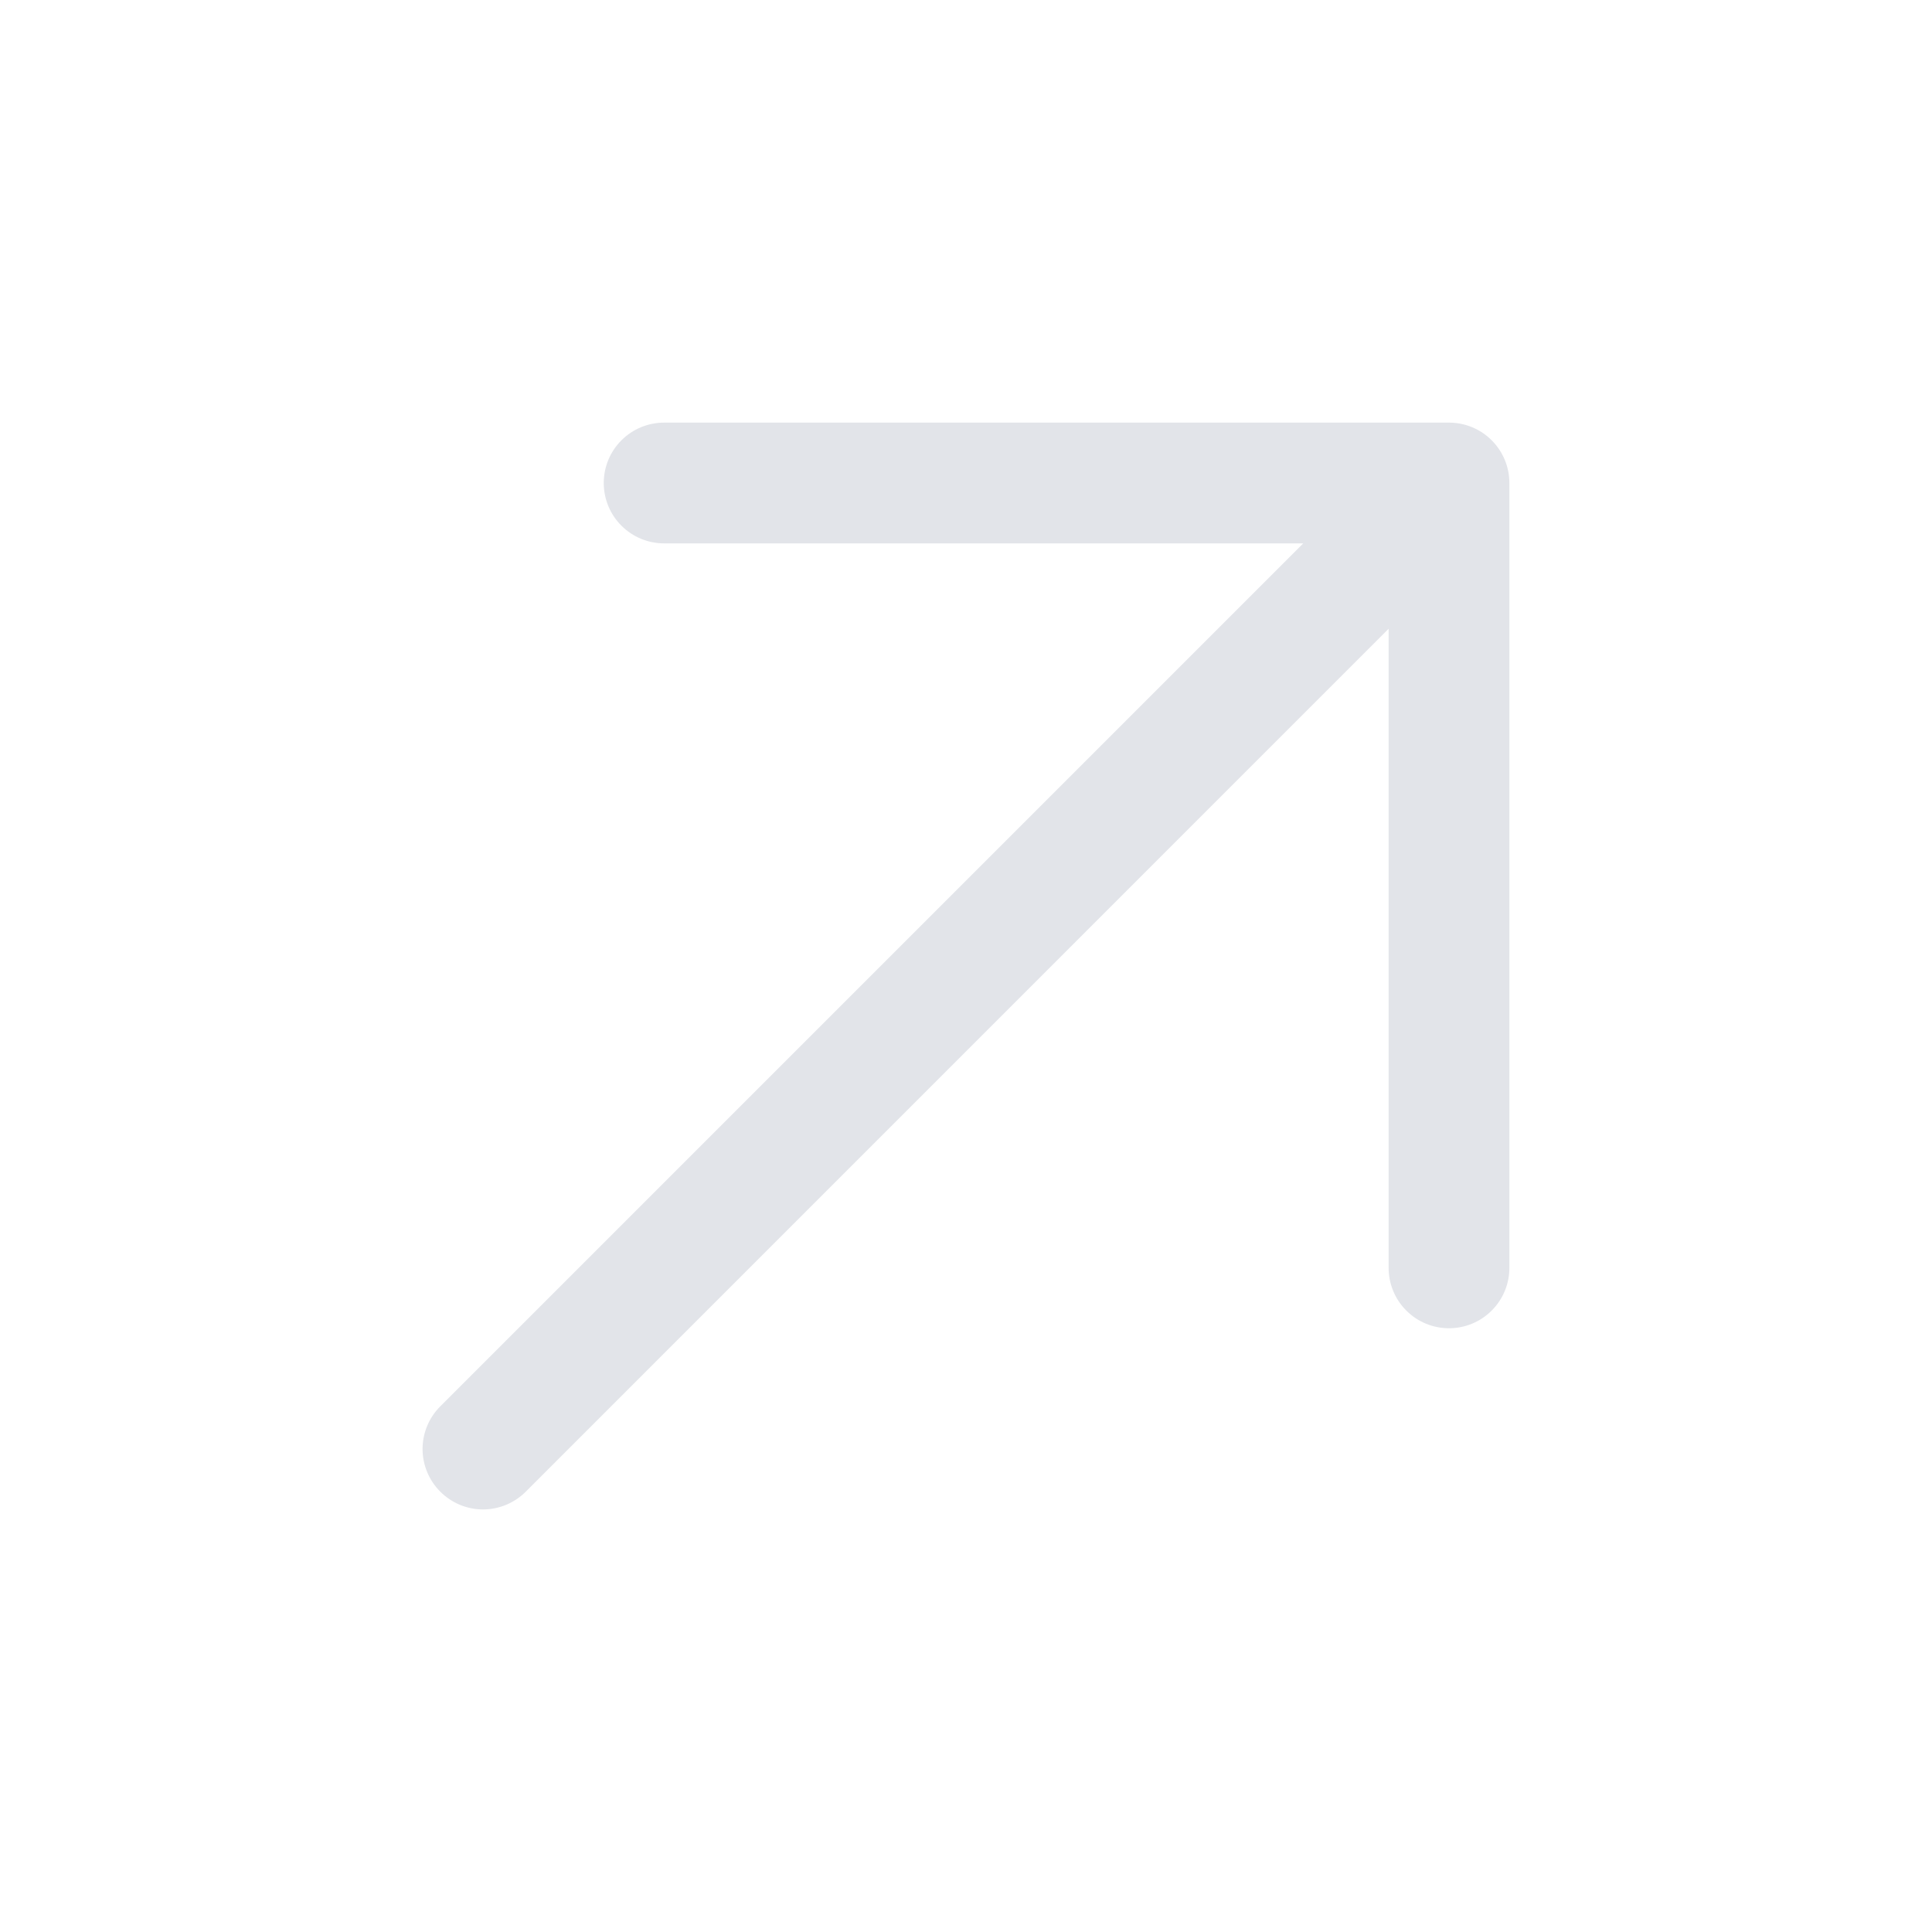
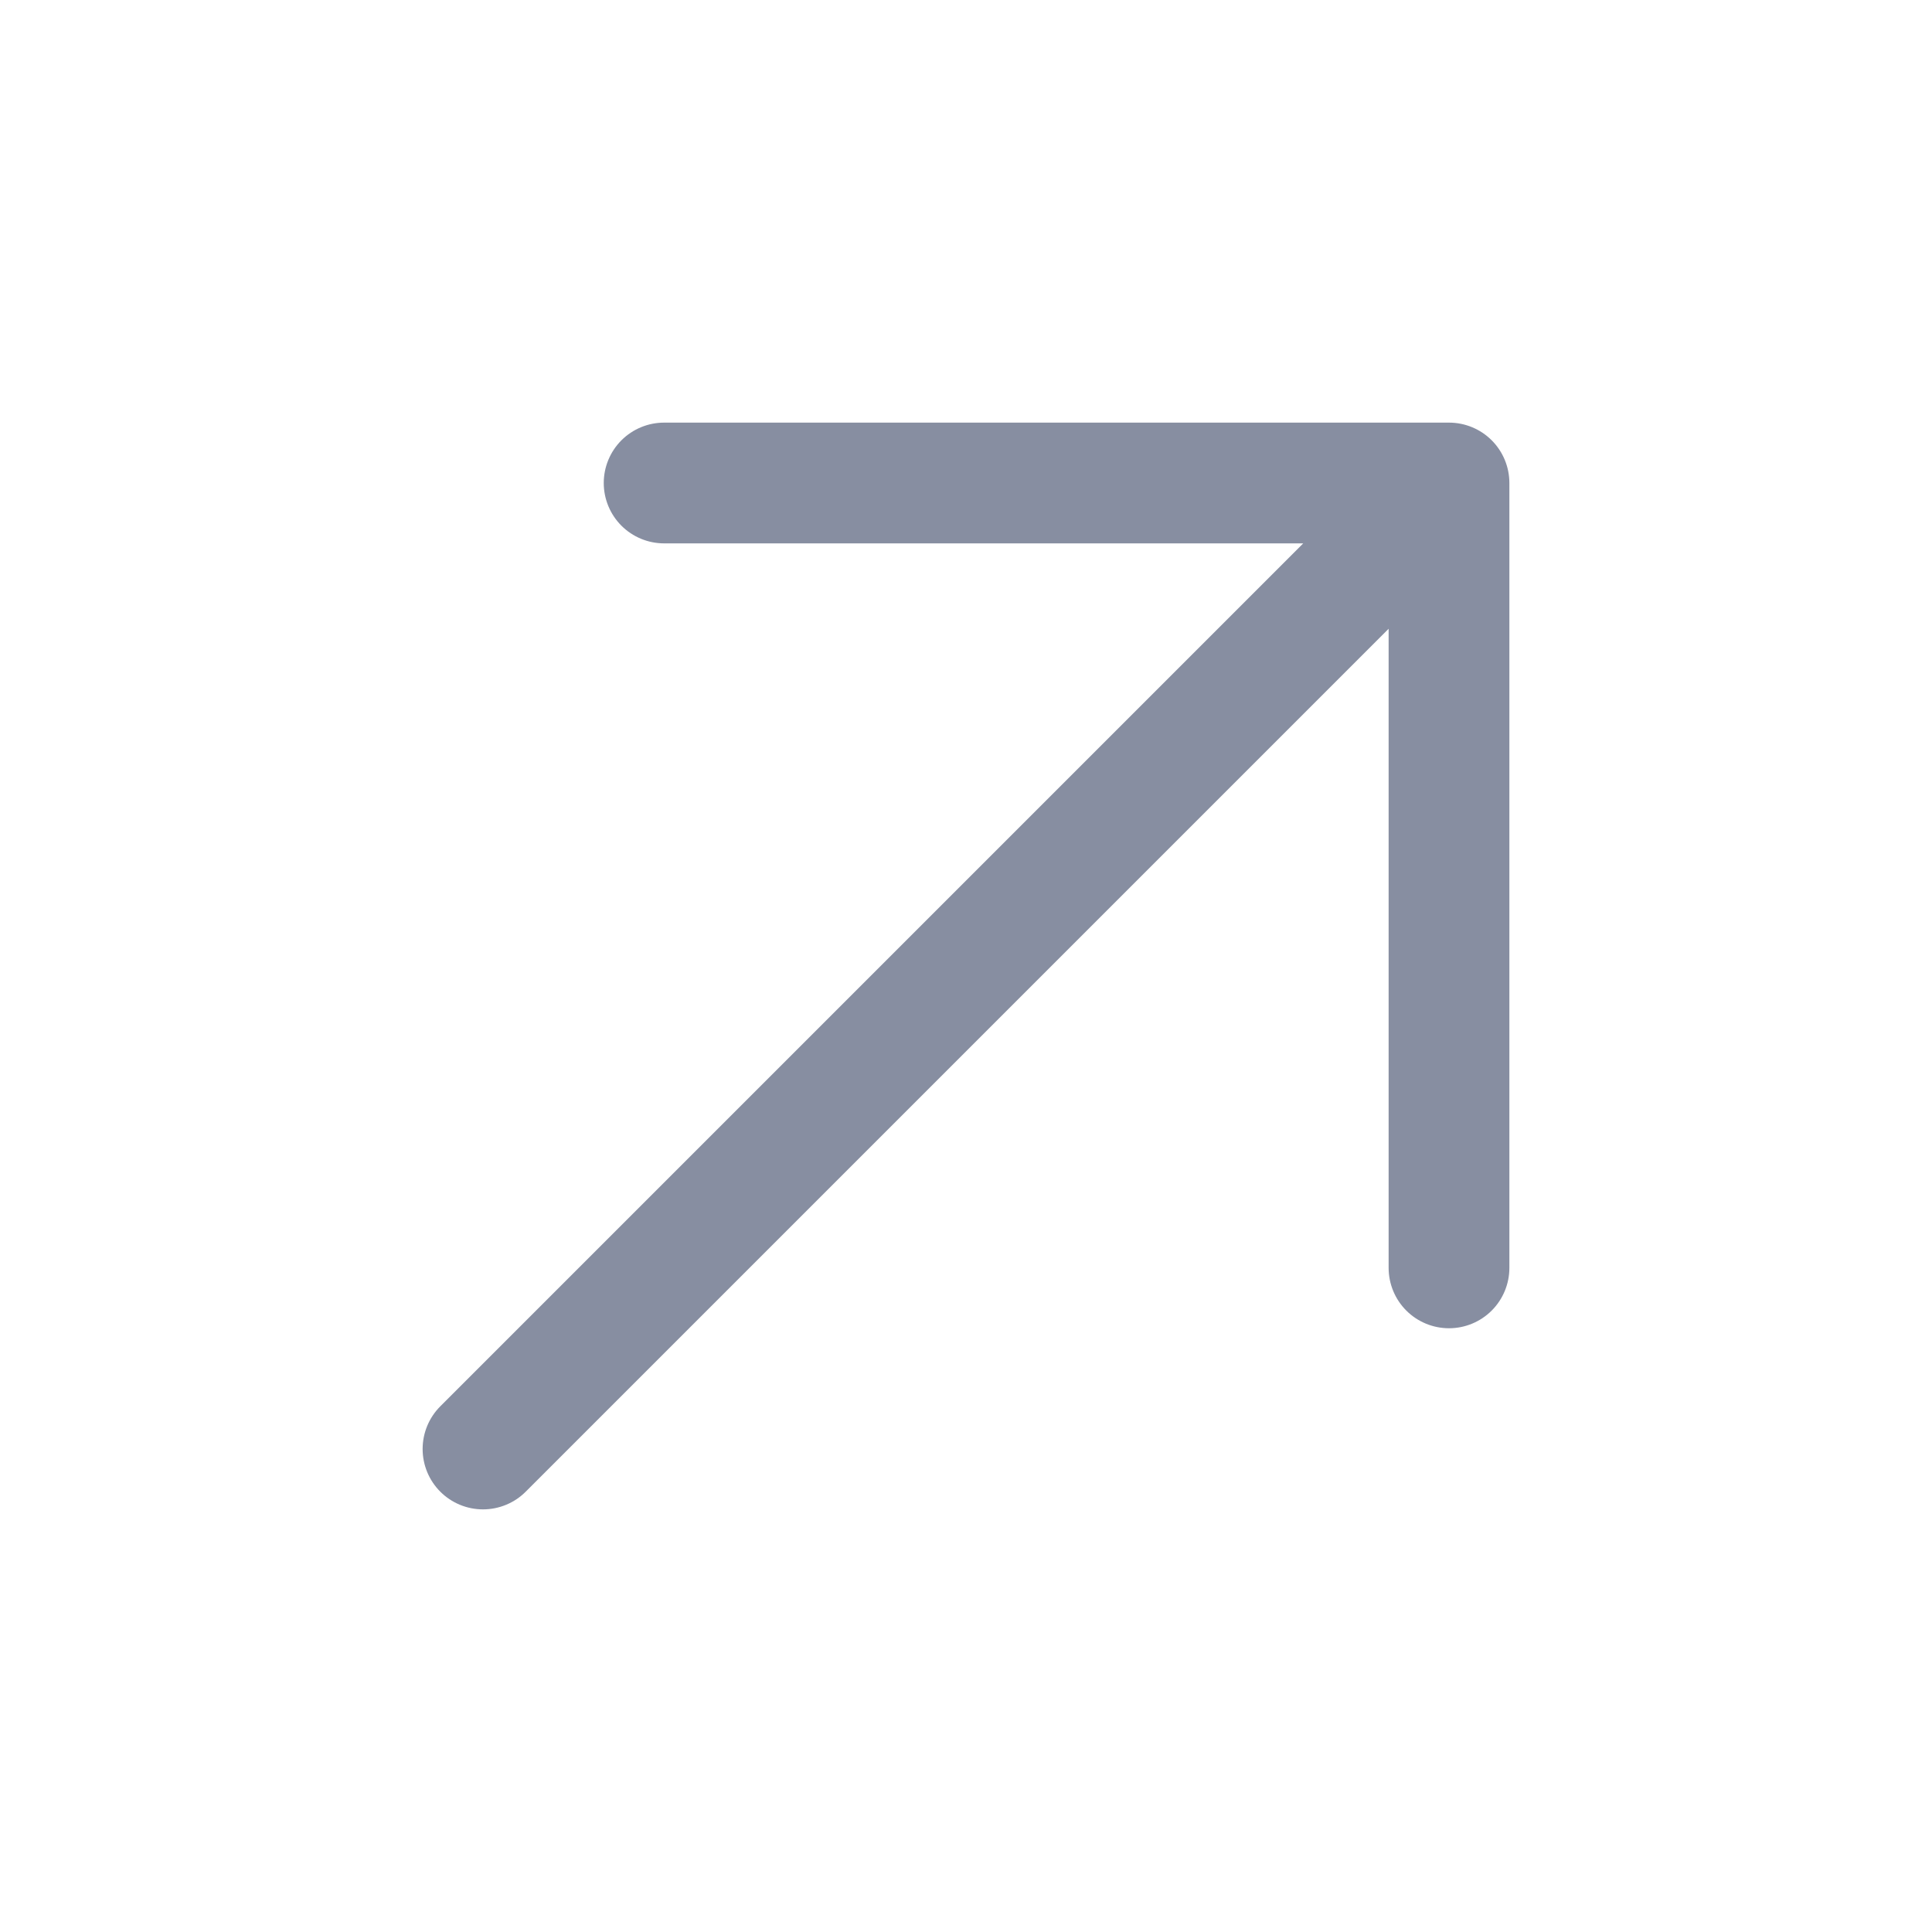
- <svg xmlns="http://www.w3.org/2000/svg" width="32" height="32" viewBox="0 0 32 32" fill="none">
-   <path d="M25 8V21C25 21.265 24.895 21.52 24.707 21.707C24.52 21.895 24.265 22 24 22C23.735 22 23.48 21.895 23.293 21.707C23.105 21.52 23 21.265 23 21V10.414L8.708 24.707C8.52 24.895 8.265 25.001 8 25.001C7.735 25.001 7.48 24.895 7.293 24.707C7.105 24.52 6.999 24.265 6.999 24C6.999 23.735 7.105 23.48 7.293 23.293L21.586 9H11C10.735 9 10.48 8.895 10.293 8.707C10.105 8.52 10 8.265 10 8C10 7.735 10.105 7.48 10.293 7.293C10.48 7.105 10.735 7 11 7H24C24.265 7 24.52 7.105 24.707 7.293C24.895 7.48 25 7.735 25 8Z" fill="#E2E4E9" />
+ <svg xmlns="http://www.w3.org/2000/svg" width="20" height="20" viewBox="0 0 20 20" fill="none">
+   <path d="M15.625 5V13.125C15.625 13.291 15.559 13.45 15.442 13.567C15.325 13.684 15.166 13.75 15 13.75C14.834 13.75 14.675 13.684 14.558 13.567C14.441 13.45 14.375 13.291 14.375 13.125V6.509L5.442 15.442C5.325 15.559 5.166 15.625 5 15.625C4.834 15.625 4.675 15.559 4.558 15.442C4.441 15.325 4.375 15.166 4.375 15C4.375 14.834 4.441 14.675 4.558 14.558L13.491 5.625H6.875C6.709 5.625 6.55 5.559 6.433 5.442C6.316 5.325 6.25 5.166 6.25 5C6.25 4.834 6.316 4.675 6.433 4.558C6.55 4.441 6.709 4.375 6.875 4.375H15C15.166 4.375 15.325 4.441 15.442 4.558C15.559 4.675 15.625 4.834 15.625 5Z" fill="#878EA1" />
</svg>
